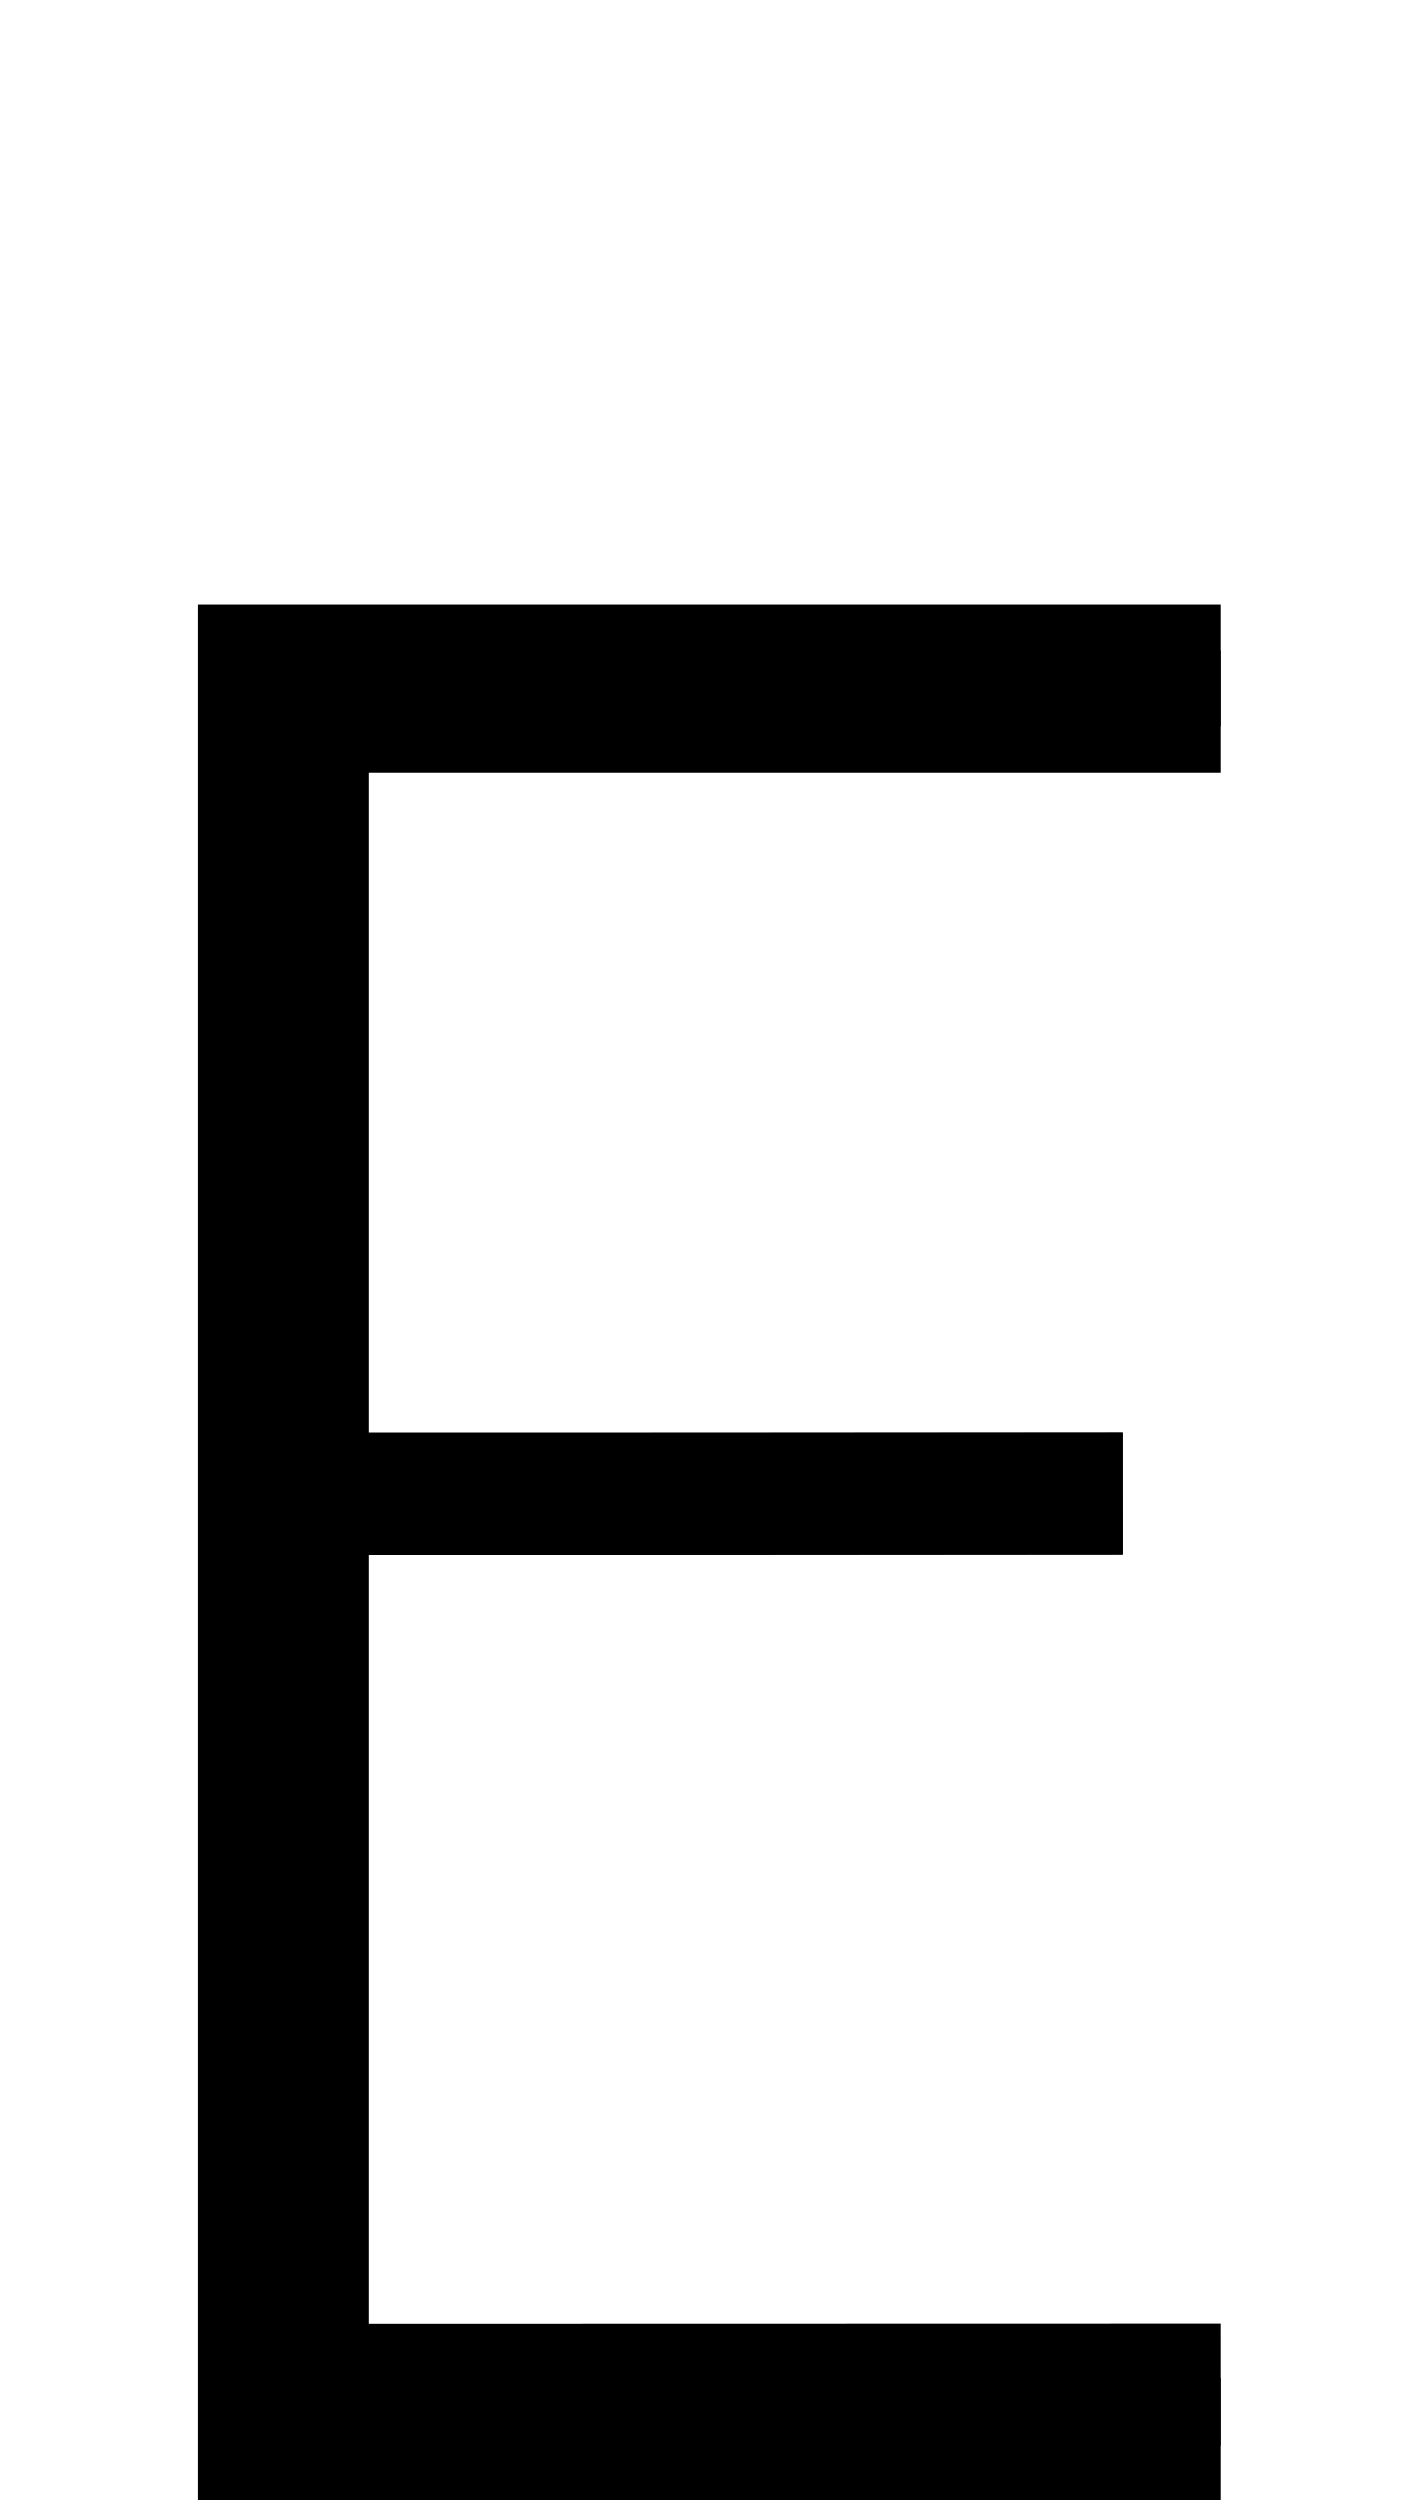
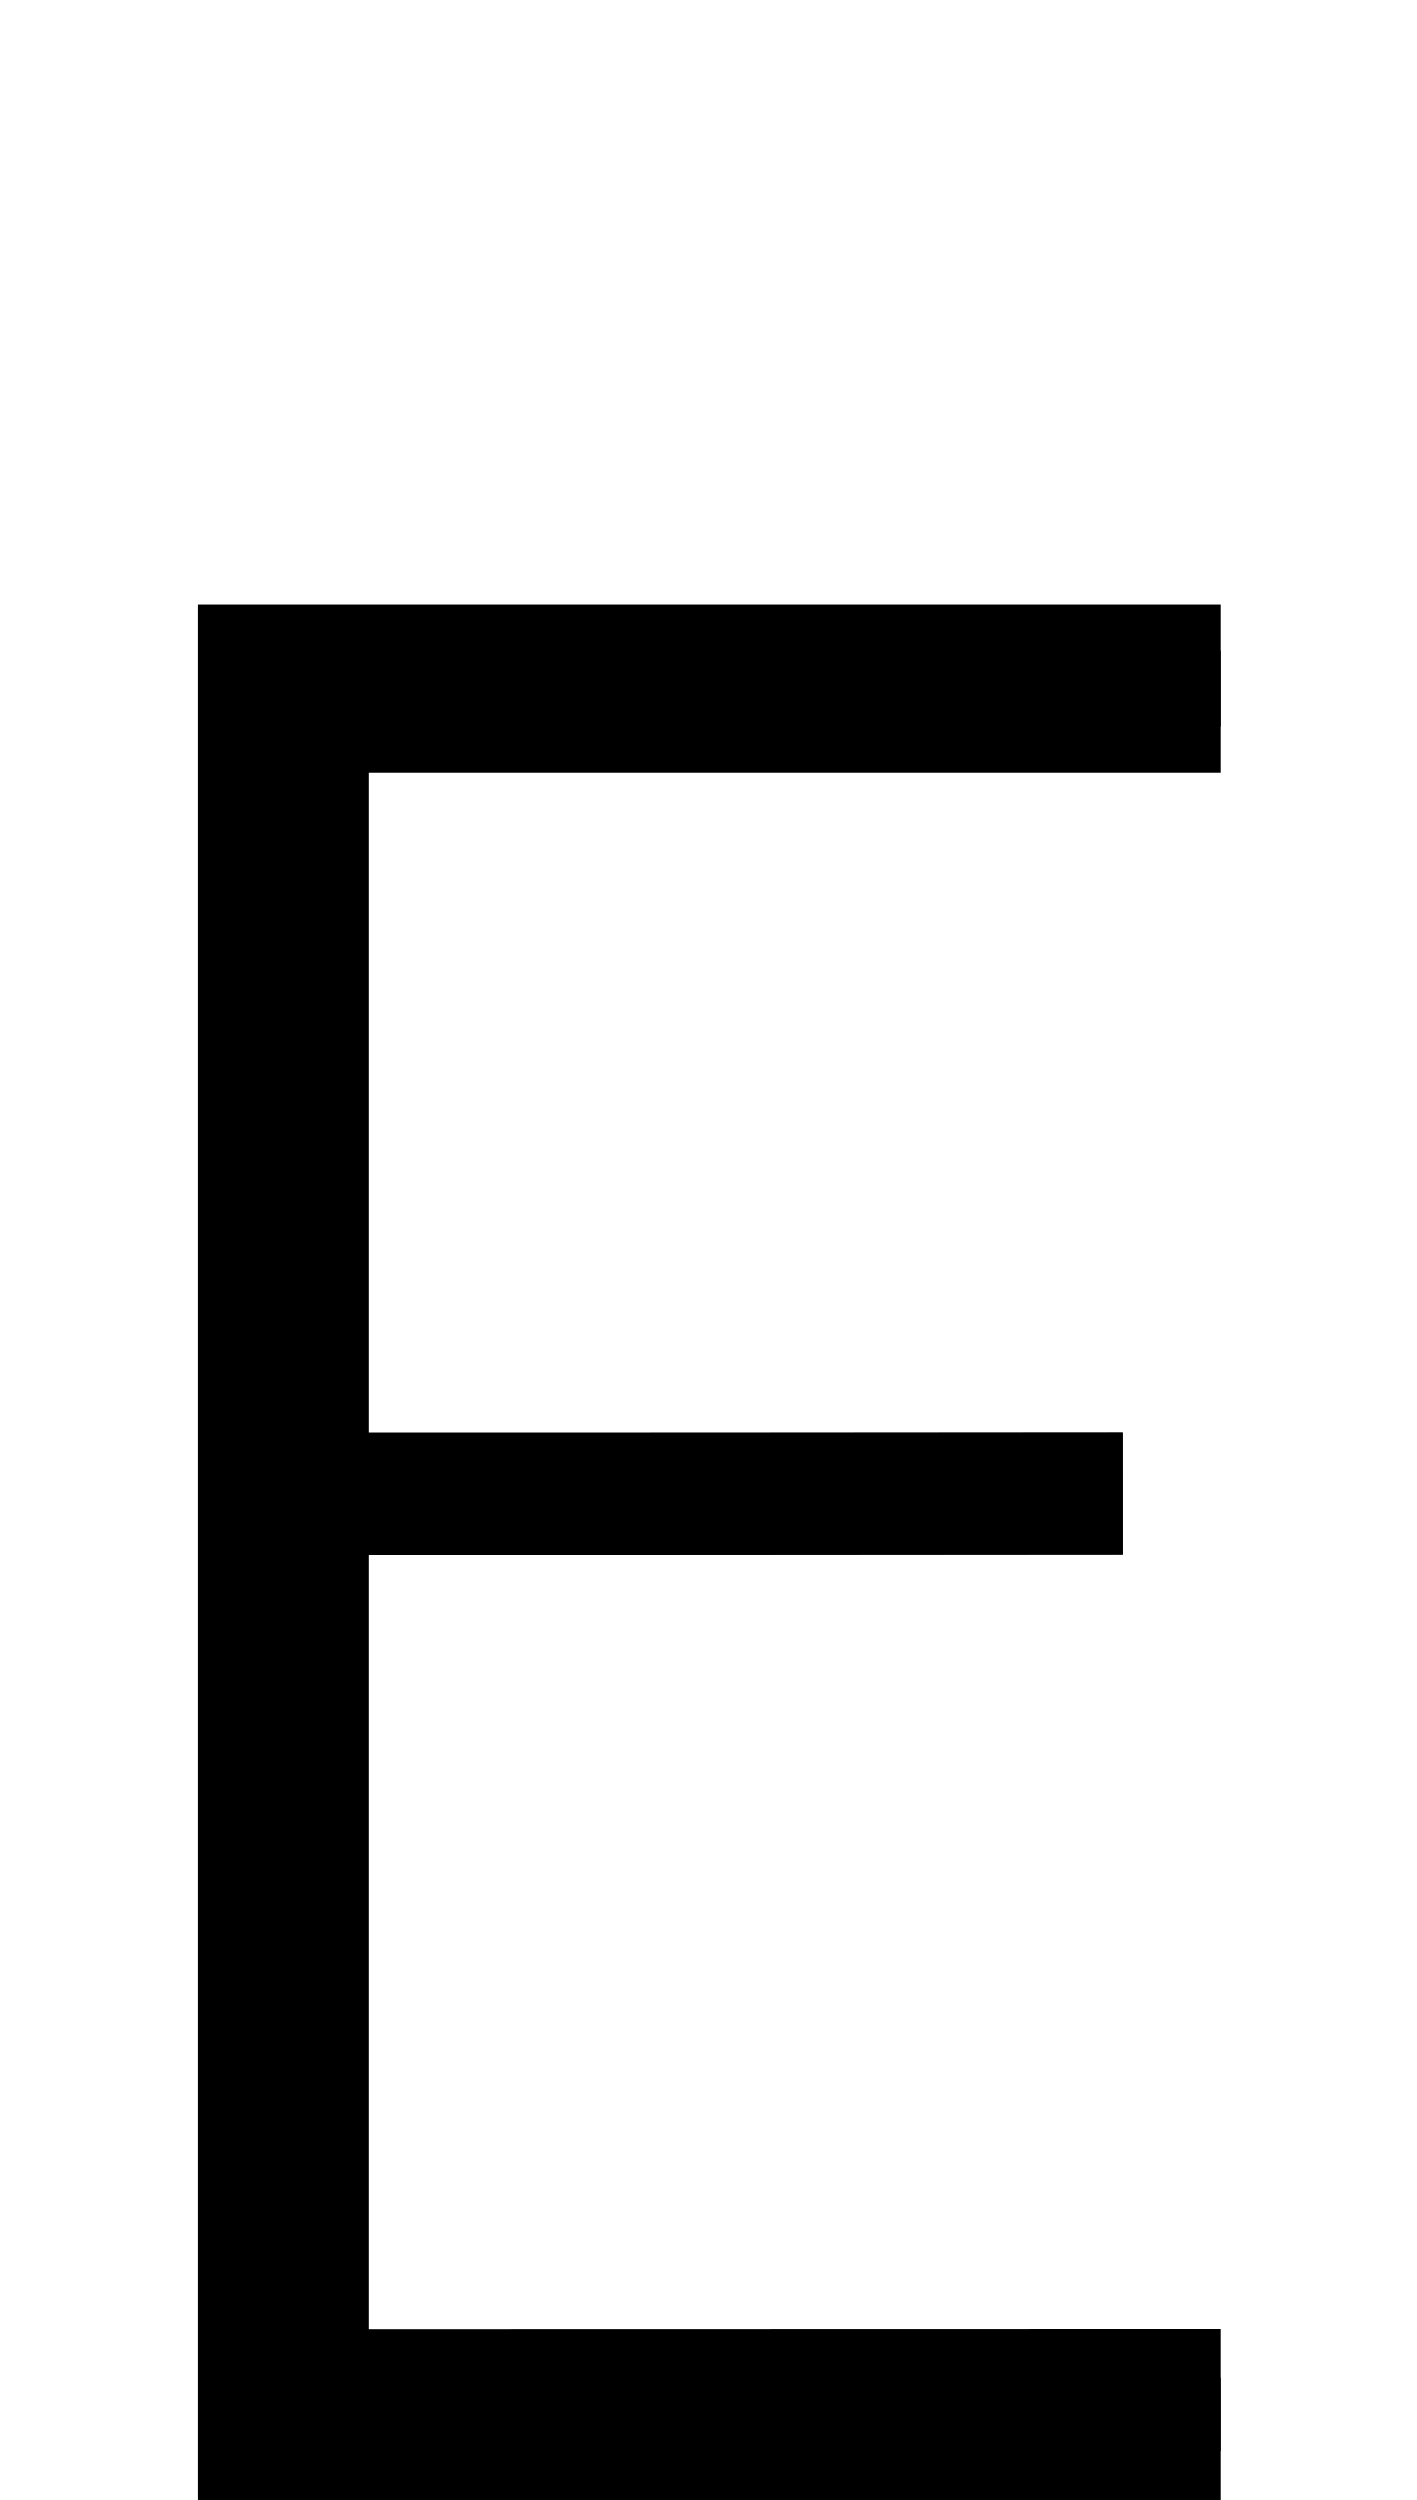
<svg xmlns="http://www.w3.org/2000/svg" version="1.1" viewBox="0 -288 1160 2048" id="svg6" width="1160" height="2048">
  <defs id="defs10" />
  <g id="layer1" style="display:none">
    <g transform="matrix(1,0,0,-1,0,1760)" id="g4" style="fill:#b3b3b3">
      <path d="m 160,0 v 1552 h 840 V 1408 H 304 V 904 H 920 V 768 H 304 V 152 h 696 V 0 Z" id="path2" style="fill:#b3b3b3" />
    </g>
  </g>
  <g id="layer2" style="display:none">
    <g style="display:inline" id="g4590">
      <path id="path824-3" d="M -357.865,1779.296 H 661.079 1642.135" style="display:inline;fill:none;fill-rule:evenodd;stroke:#ff0000;stroke-width:1.408px;stroke-linecap:butt;stroke-linejoin:miter;stroke-opacity:1" />
      <path id="path824-3-6" d="M -357.865,1759.298 H 1642.135" style="display:inline;fill:none;fill-rule:evenodd;stroke:#0000ff;stroke-width:1.408px;stroke-linecap:butt;stroke-linejoin:miter;stroke-opacity:1" />
      <path id="path824-3-6-7" d="m -357.865,594.379 2000,-10e-6" style="display:inline;fill:none;fill-rule:evenodd;stroke:#0000ff;stroke-width:1.408px;stroke-linecap:butt;stroke-linejoin:miter;stroke-opacity:1" />
      <path id="path824-3-6-7-3-6" d="m -357.865,134.351 2000.598,-10e-6" style="display:inline;fill:none;fill-rule:evenodd;stroke:#0000ff;stroke-width:1.298px;stroke-linecap:butt;stroke-linejoin:miter;stroke-opacity:1" />
      <path id="path824-3-6-7-3-6-3" d="m -357.865,209.406 1999.297,-1e-5" style="display:inline;fill:none;fill-rule:evenodd;stroke:#00ff00;stroke-width:1.408px;stroke-linecap:butt;stroke-linejoin:miter;stroke-opacity:1" />
      <text id="text5148" y="202.16" x="-158.008" style="font-style:normal;font-weight:normal;font-size:40px;line-height:10.667px;font-family:sans-serif;letter-spacing:0px;word-spacing:0px;fill:#000000;fill-opacity:1;stroke:none;stroke-width:1px;stroke-linecap:butt;stroke-linejoin:miter;stroke-opacity:1" xml:space="preserve">
        <tspan style="font-size:26.667px;fill:#00ff00" y="202.16" x="-158.008" id="tspan5146">1550</tspan>
      </text>
      <text id="text5148-5" y="126.16" x="-158.008" style="font-style:normal;font-weight:normal;font-size:40px;line-height:10.667px;font-family:sans-serif;letter-spacing:0px;word-spacing:0px;fill:#0000ff;fill-opacity:1;stroke:none;stroke-width:1px;stroke-linecap:butt;stroke-linejoin:miter;stroke-opacity:1" xml:space="preserve">
        <tspan style="font-size:26.667px;fill:#0000ff" y="126.16" x="-158.008" id="tspan5146-3">1625</tspan>
      </text>
      <text id="text5148-5-5" y="586.16" x="-158.008" style="font-style:normal;font-weight:normal;font-size:40px;line-height:10.667px;font-family:sans-serif;letter-spacing:0px;word-spacing:0px;fill:#0000ff;fill-opacity:1;stroke:none;stroke-width:1px;stroke-linecap:butt;stroke-linejoin:miter;stroke-opacity:1" xml:space="preserve">
        <tspan style="font-size:26.667px;fill:#0000ff" y="586.16" x="-158.008" id="tspan5146-3-6">1165</tspan>
      </text>
      <path id="path824-3-6-7-3-6-3-1" d="m -357.865,259.402 1999.297,-1e-5" style="display:inline;fill:none;fill-rule:evenodd;stroke:#999999;stroke-width:1.408px;stroke-linecap:butt;stroke-linejoin:miter;stroke-opacity:1" />
      <text id="text5148-2" y="254.16" x="-158.008" style="font-style:normal;font-weight:normal;font-size:40px;line-height:10.667px;font-family:sans-serif;letter-spacing:0px;word-spacing:0px;fill:#000000;fill-opacity:1;stroke:none;stroke-width:1px;stroke-linecap:butt;stroke-linejoin:miter;stroke-opacity:1" xml:space="preserve">
        <tspan style="font-size:26.667px;fill:#999999" y="254.16" x="-158.008" id="tspan5146-7">1550</tspan>
      </text>
      <path id="path824-3-6-7-3-6-3-1-0" d="m -357.865,1709.301 1999.297,-10e-5" style="display:inline;fill:none;fill-rule:evenodd;stroke:#999999;stroke-width:1.408px;stroke-linecap:butt;stroke-linejoin:miter;stroke-opacity:1" />
      <text id="text5148-2-9" y="1704.16" x="-128.008" style="font-style:normal;font-weight:normal;font-size:40px;line-height:10.667px;font-family:sans-serif;letter-spacing:0px;word-spacing:0px;fill:#000000;fill-opacity:1;stroke:none;stroke-width:1px;stroke-linecap:butt;stroke-linejoin:miter;stroke-opacity:1" xml:space="preserve">
        <tspan style="font-size:26.667px;fill:#999999" y="1704.16" x="-128.008" id="tspan5146-7-3">50</tspan>
      </text>
      <text id="text5148-2-9-6" y="1752.16" x="-112.008" style="font-style:normal;font-weight:normal;font-size:40px;line-height:10.667px;font-family:sans-serif;letter-spacing:0px;word-spacing:0px;fill:#000000;fill-opacity:1;stroke:none;stroke-width:1px;stroke-linecap:butt;stroke-linejoin:miter;stroke-opacity:1" xml:space="preserve">
        <tspan style="font-size:26.667px;fill:#0000ff" y="1752.16" x="-112.008" id="tspan5146-7-3-0">0</tspan>
      </text>
    </g>
    <path style="fill:none;fill-rule:evenodd;stroke:#000000;stroke-width:1px;stroke-linecap:butt;stroke-linejoin:miter;stroke-opacity:1" d="M 255.795,915.55 H 922.051" id="path928" />
  </g>
  <g id="layer3">
    <path id="path5236-7-72-2" d="M 1000,1710 H 212.133 V 257.241 H 1000" style="display:inline;fill:none;fill-rule:evenodd;stroke:#000000;stroke-width:100;stroke-linecap:butt;stroke-linejoin:miter;stroke-miterlimit:4;stroke-dasharray:none;stroke-opacity:1" class="ext" />
-     <path id="path5236-72-2" d="m 1000,1665.496 -747.878,0.19 V 295 H 1000" style="display:inline;fill:none;fill-rule:evenodd;stroke:#000000;stroke-width:100;stroke-linecap:butt;stroke-linejoin:miter;stroke-miterlimit:4;stroke-dasharray:none;stroke-opacity:1" class="int" />
+     <path id="path5236-72-2" d="m 1000,1669.905 -747.878,0.19 V 295 H 1000" style="display:inline;fill:none;fill-rule:evenodd;stroke:#000000;stroke-width:100;stroke-linecap:butt;stroke-linejoin:miter;stroke-miterlimit:4;stroke-dasharray:none;stroke-opacity:1" class="int" />
    <path style="fill:none;fill-rule:evenodd;stroke:#000000;stroke-width:100;stroke-linecap:butt;stroke-linejoin:miter;stroke-opacity:1;stroke-miterlimit:4;stroke-dasharray:none" d="M 251.981,935.55 H 919.795" id="path931" class="int" />
    <path style="fill:none;fill-rule:evenodd;stroke:#000000;stroke-width:100;stroke-linecap:butt;stroke-linejoin:miter;stroke-miterlimit:4;stroke-dasharray:none;stroke-opacity:1" d="m 212.181,935.55 c 2.778,0.744 707.614,0 707.614,0" id="path931-3" class="ext" />
  </g>
</svg>
